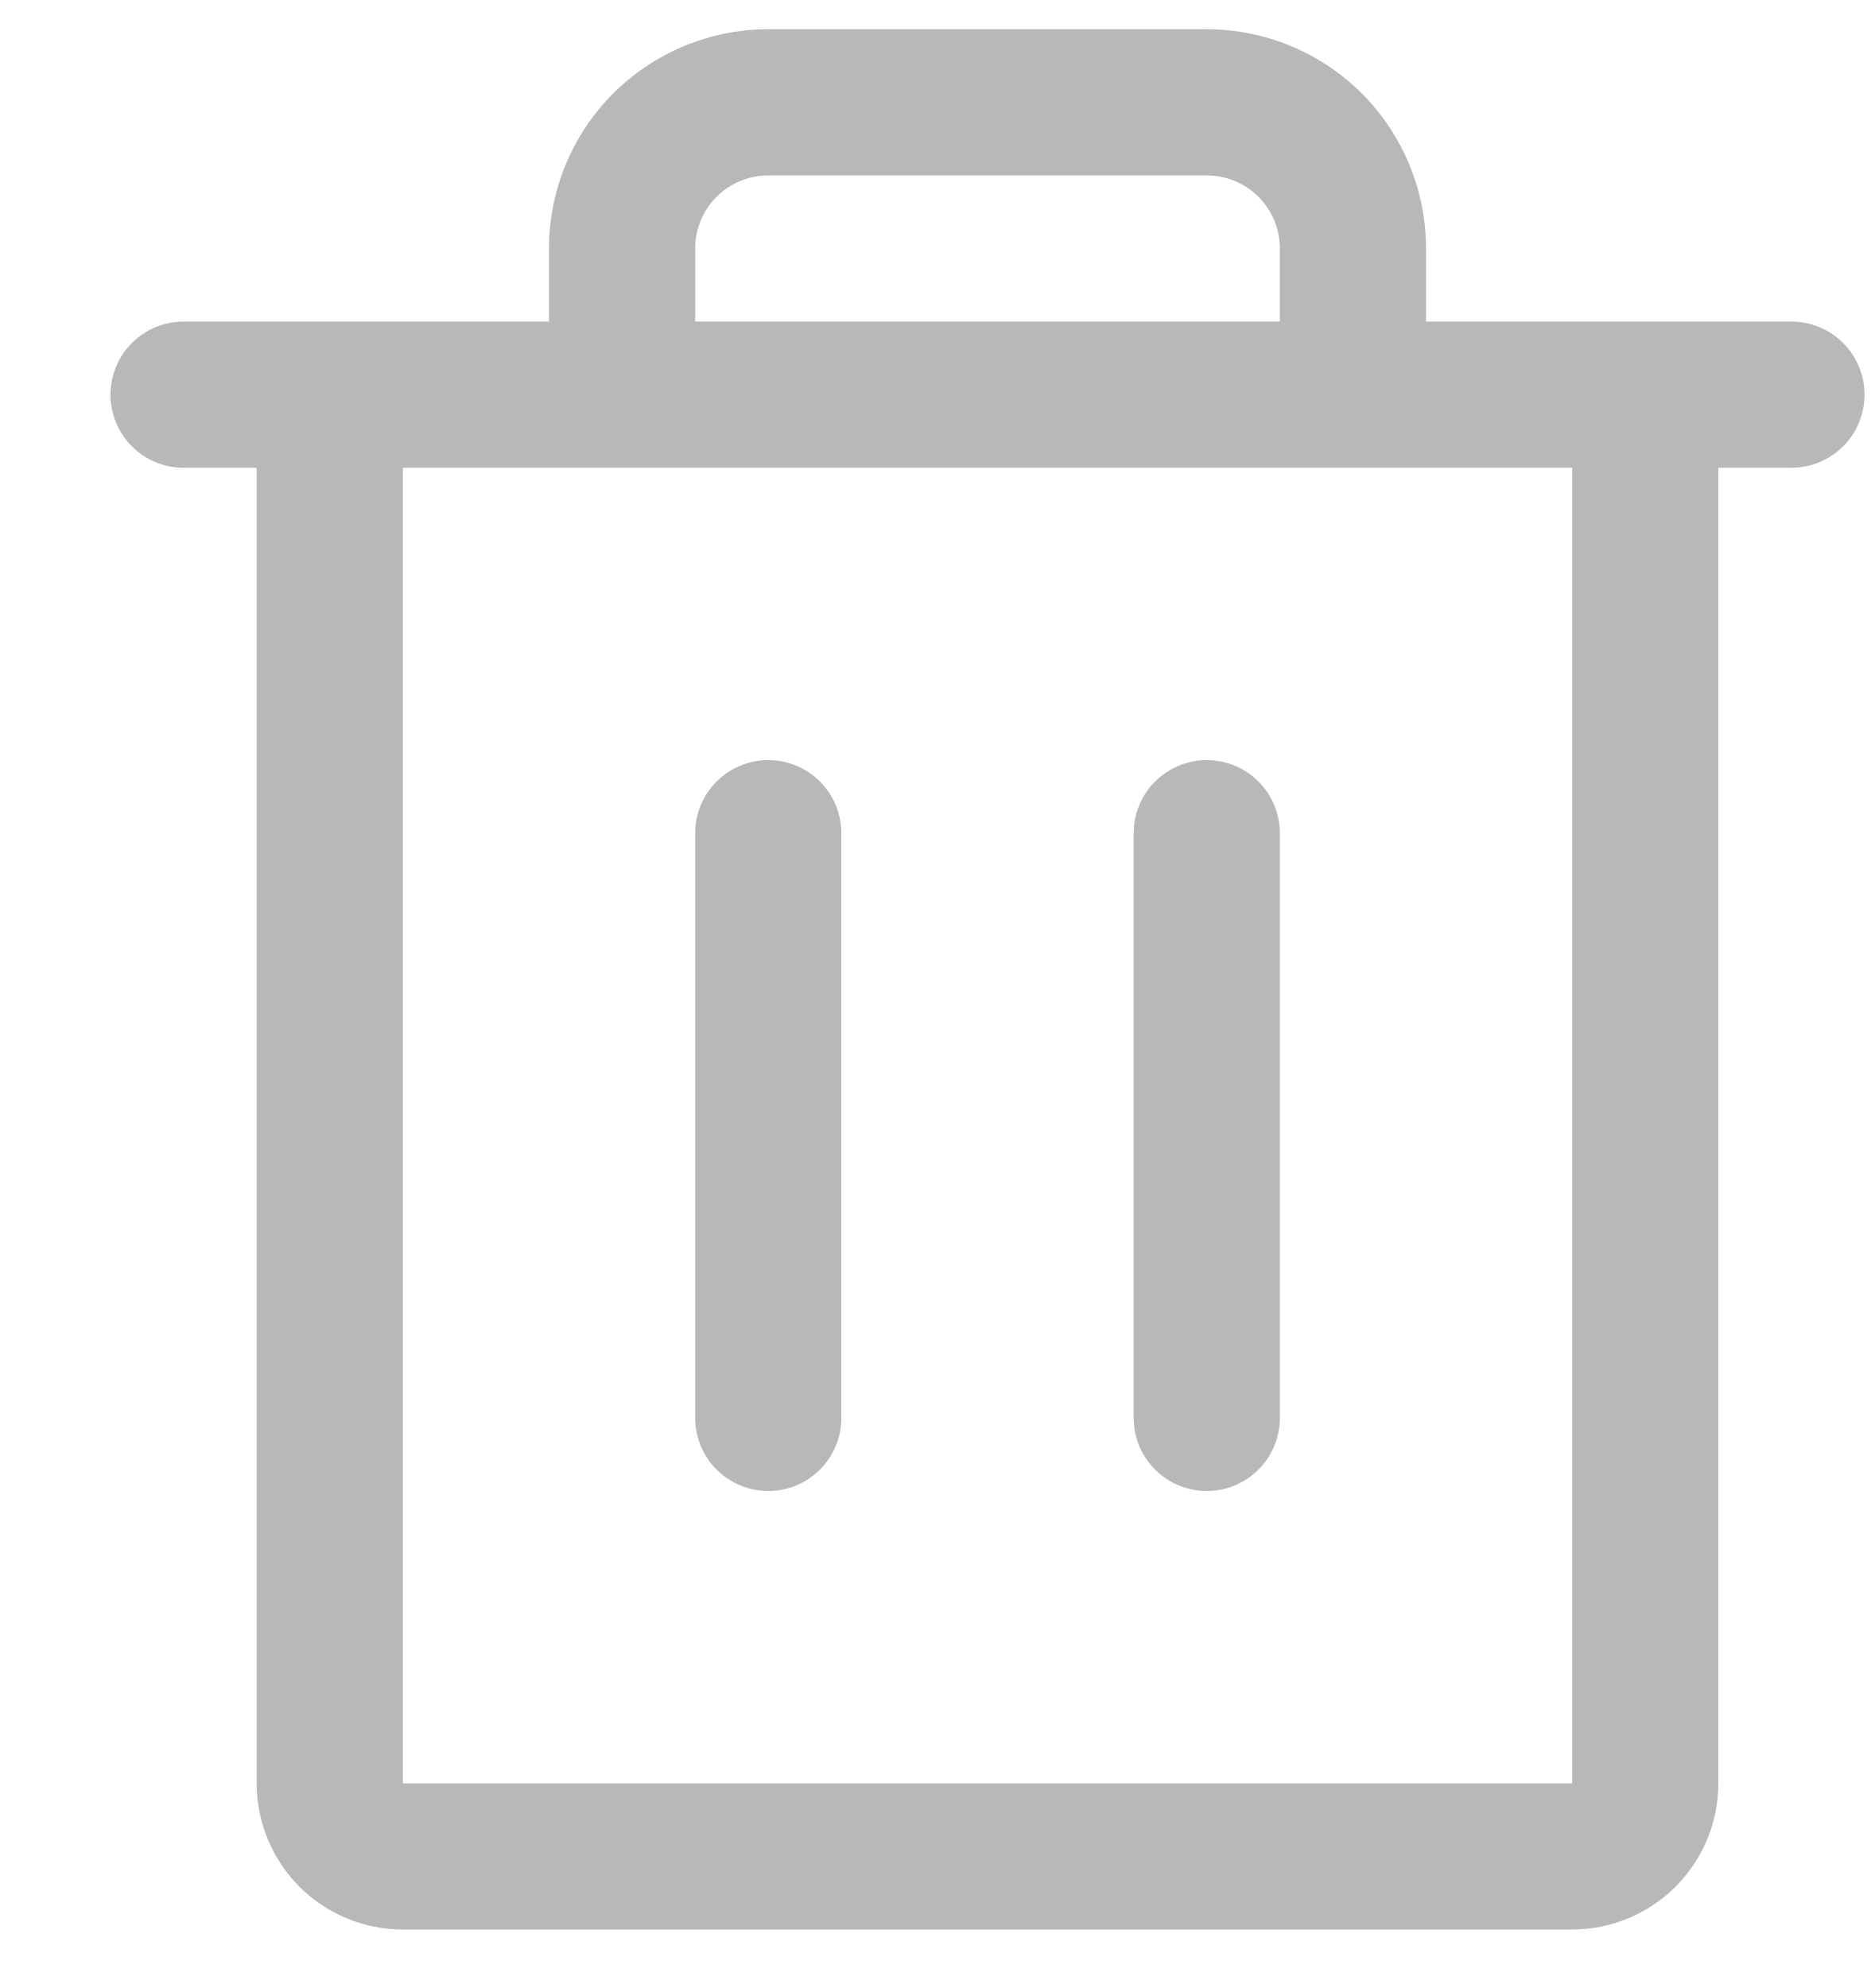
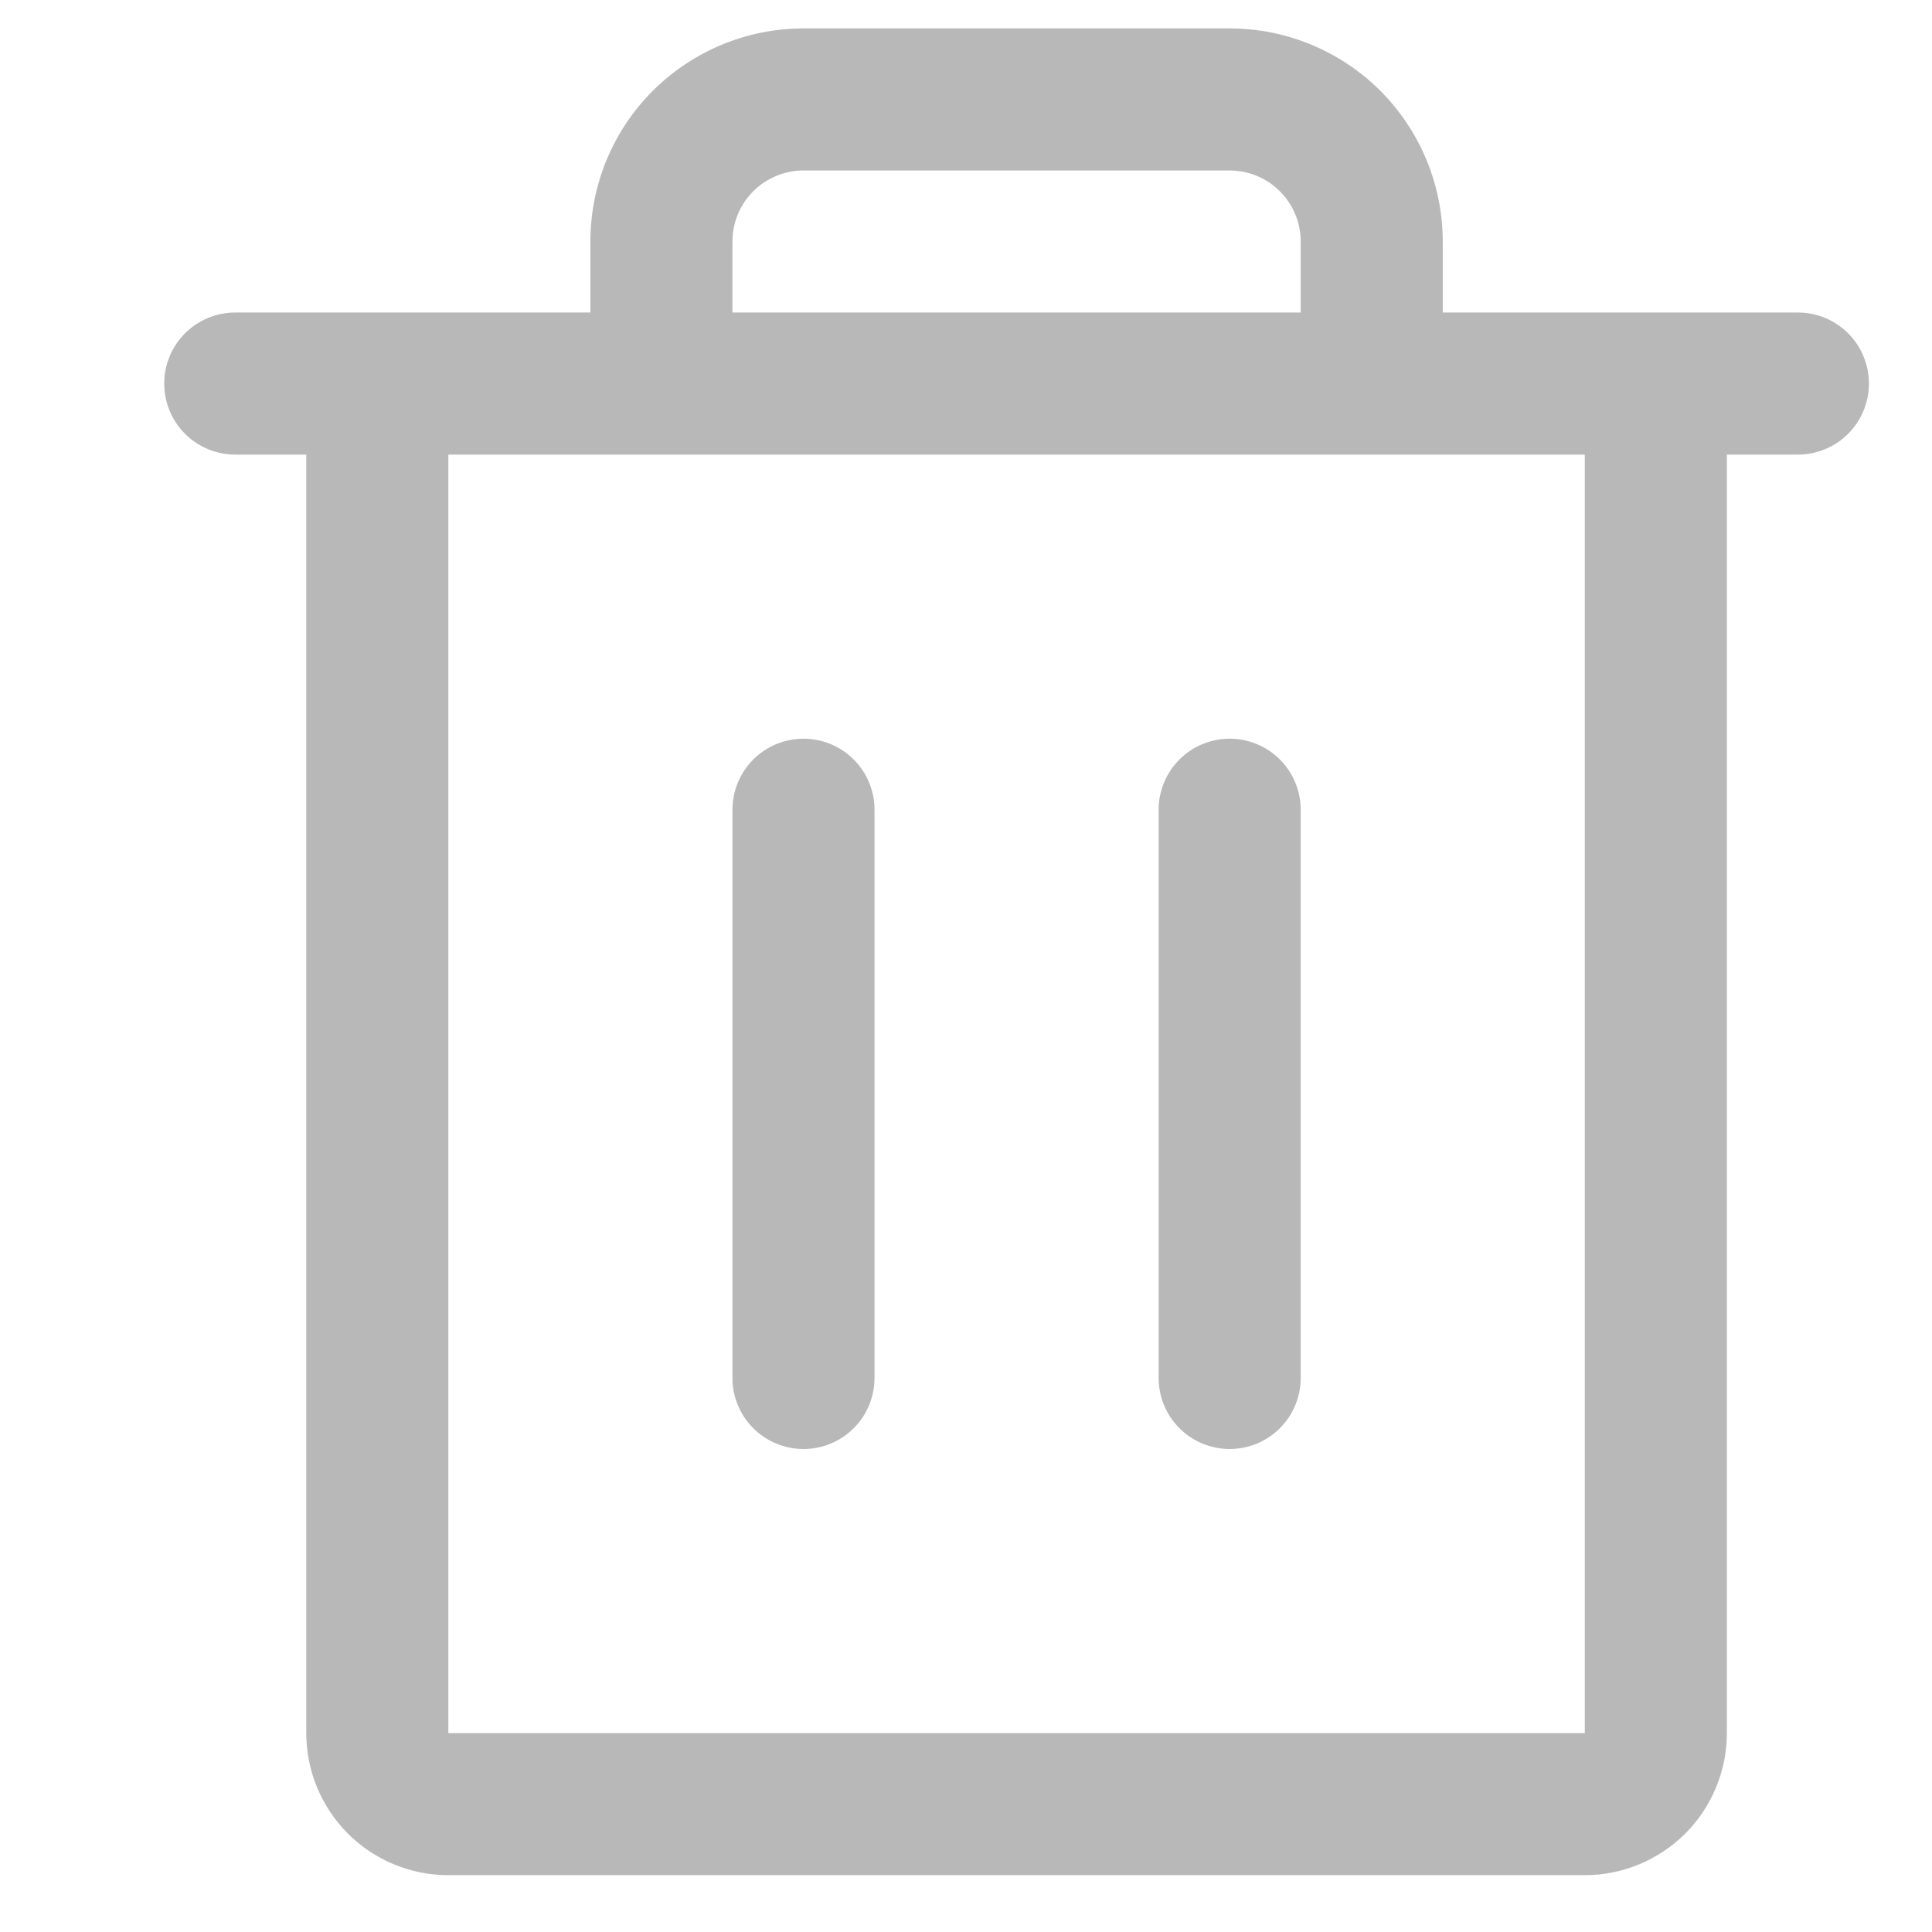
- <svg xmlns="http://www.w3.org/2000/svg" width="16" height="17" viewBox="0 0 16 17" fill="none">
+ <svg xmlns="http://www.w3.org/2000/svg" width="16" height="16" viewBox="0 0 16 17" fill="none">
  <path d="M15.32 2.75H12.195V2.125C12.195 1.628 11.997 1.151 11.646 0.799C11.294 0.448 10.817 0.25 10.32 0.25H6.57C6.073 0.25 5.596 0.448 5.244 0.799C4.892 1.151 4.695 1.628 4.695 2.125V2.75H1.57C1.404 2.75 1.245 2.816 1.128 2.933C1.011 3.05 0.945 3.209 0.945 3.375C0.945 3.541 1.011 3.7 1.128 3.817C1.245 3.934 1.404 4 1.57 4H2.195V15.25C2.195 15.582 2.327 15.899 2.561 16.134C2.795 16.368 3.113 16.5 3.445 16.5H13.445C13.776 16.5 14.094 16.368 14.329 16.134C14.563 15.899 14.695 15.582 14.695 15.25V4H15.32C15.486 4 15.645 3.934 15.762 3.817C15.879 3.7 15.945 3.541 15.945 3.375C15.945 3.209 15.879 3.05 15.762 2.933C15.645 2.816 15.486 2.75 15.32 2.75ZM5.945 2.125C5.945 1.959 6.011 1.8 6.128 1.683C6.245 1.566 6.404 1.5 6.57 1.5H10.32C10.486 1.5 10.645 1.566 10.762 1.683C10.879 1.8 10.945 1.959 10.945 2.125V2.75H5.945V2.125ZM13.445 15.25H3.445V4H13.445V15.25ZM7.195 7.125V12.125C7.195 12.291 7.129 12.45 7.012 12.567C6.895 12.684 6.736 12.75 6.57 12.75C6.404 12.75 6.245 12.684 6.128 12.567C6.011 12.45 5.945 12.291 5.945 12.125V7.125C5.945 6.959 6.011 6.8 6.128 6.683C6.245 6.566 6.404 6.5 6.57 6.5C6.736 6.5 6.895 6.566 7.012 6.683C7.129 6.8 7.195 6.959 7.195 7.125ZM10.945 7.125V12.125C10.945 12.291 10.879 12.45 10.762 12.567C10.645 12.684 10.486 12.75 10.32 12.75C10.154 12.75 9.995 12.684 9.878 12.567C9.761 12.45 9.695 12.291 9.695 12.125V7.125C9.695 6.959 9.761 6.8 9.878 6.683C9.995 6.566 10.154 6.5 10.32 6.5C10.486 6.5 10.645 6.566 10.762 6.683C10.879 6.8 10.945 6.959 10.945 7.125Z" fill="#B8B8B8" />
</svg>
